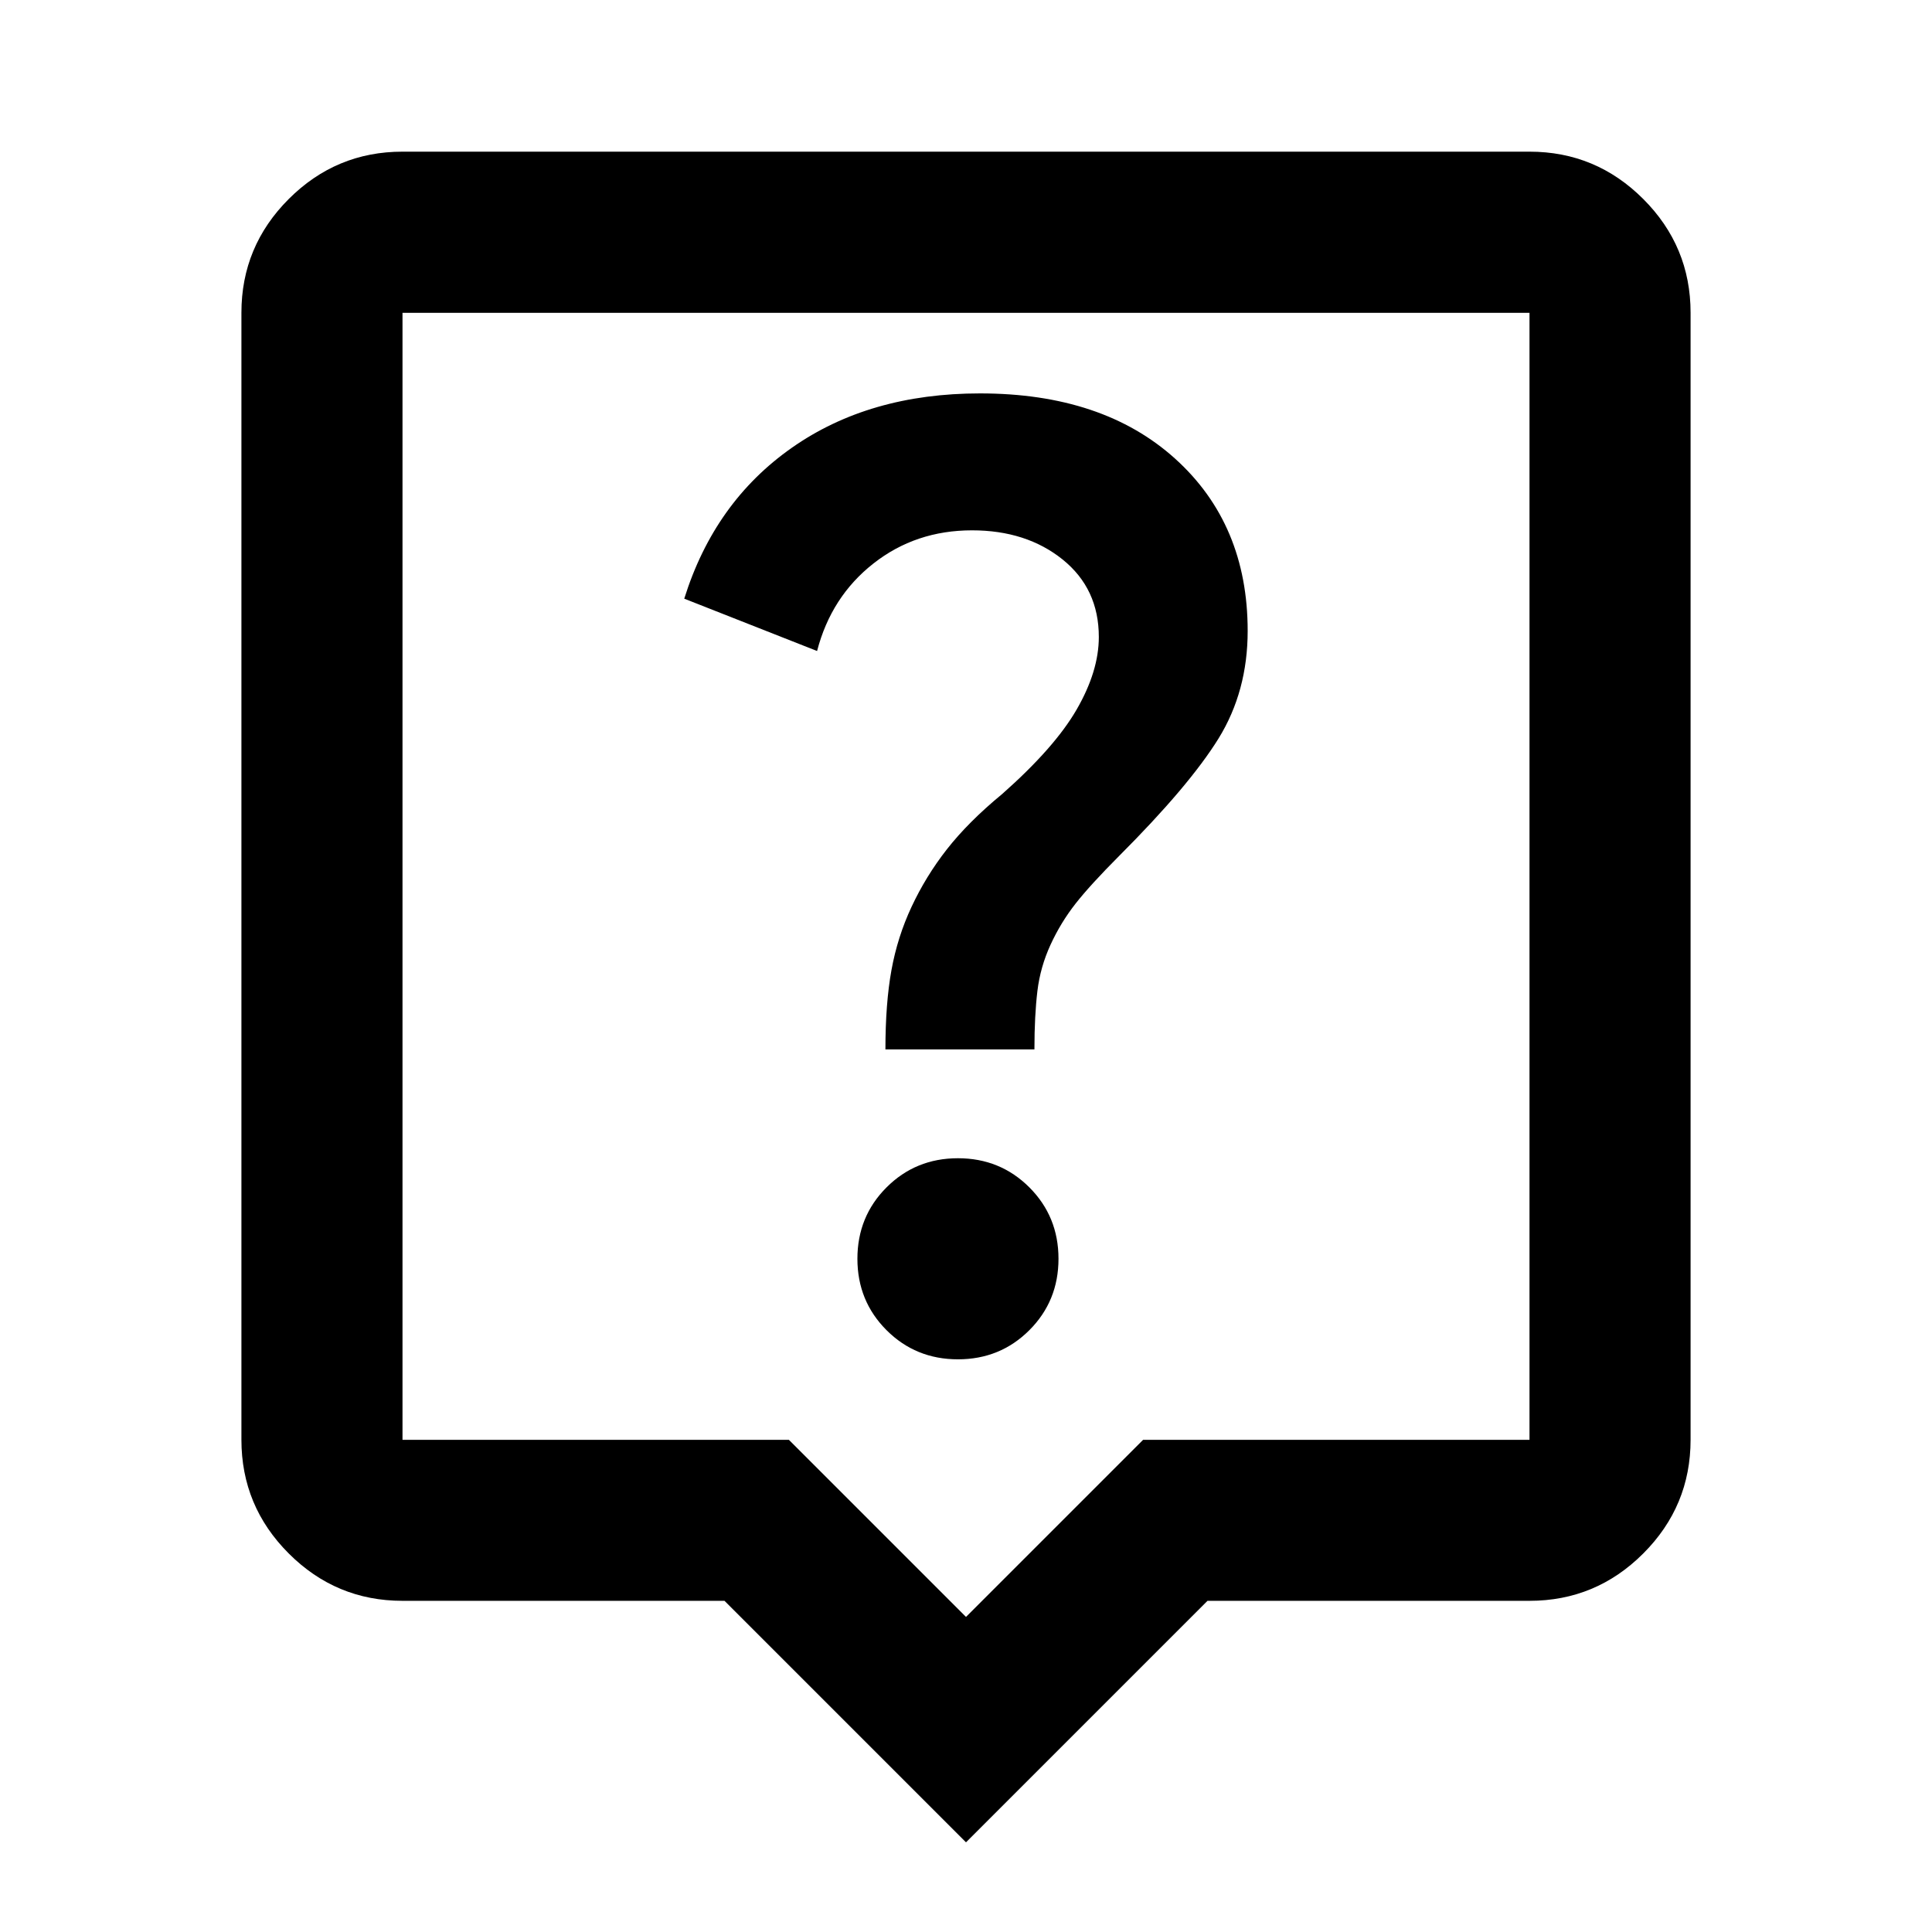
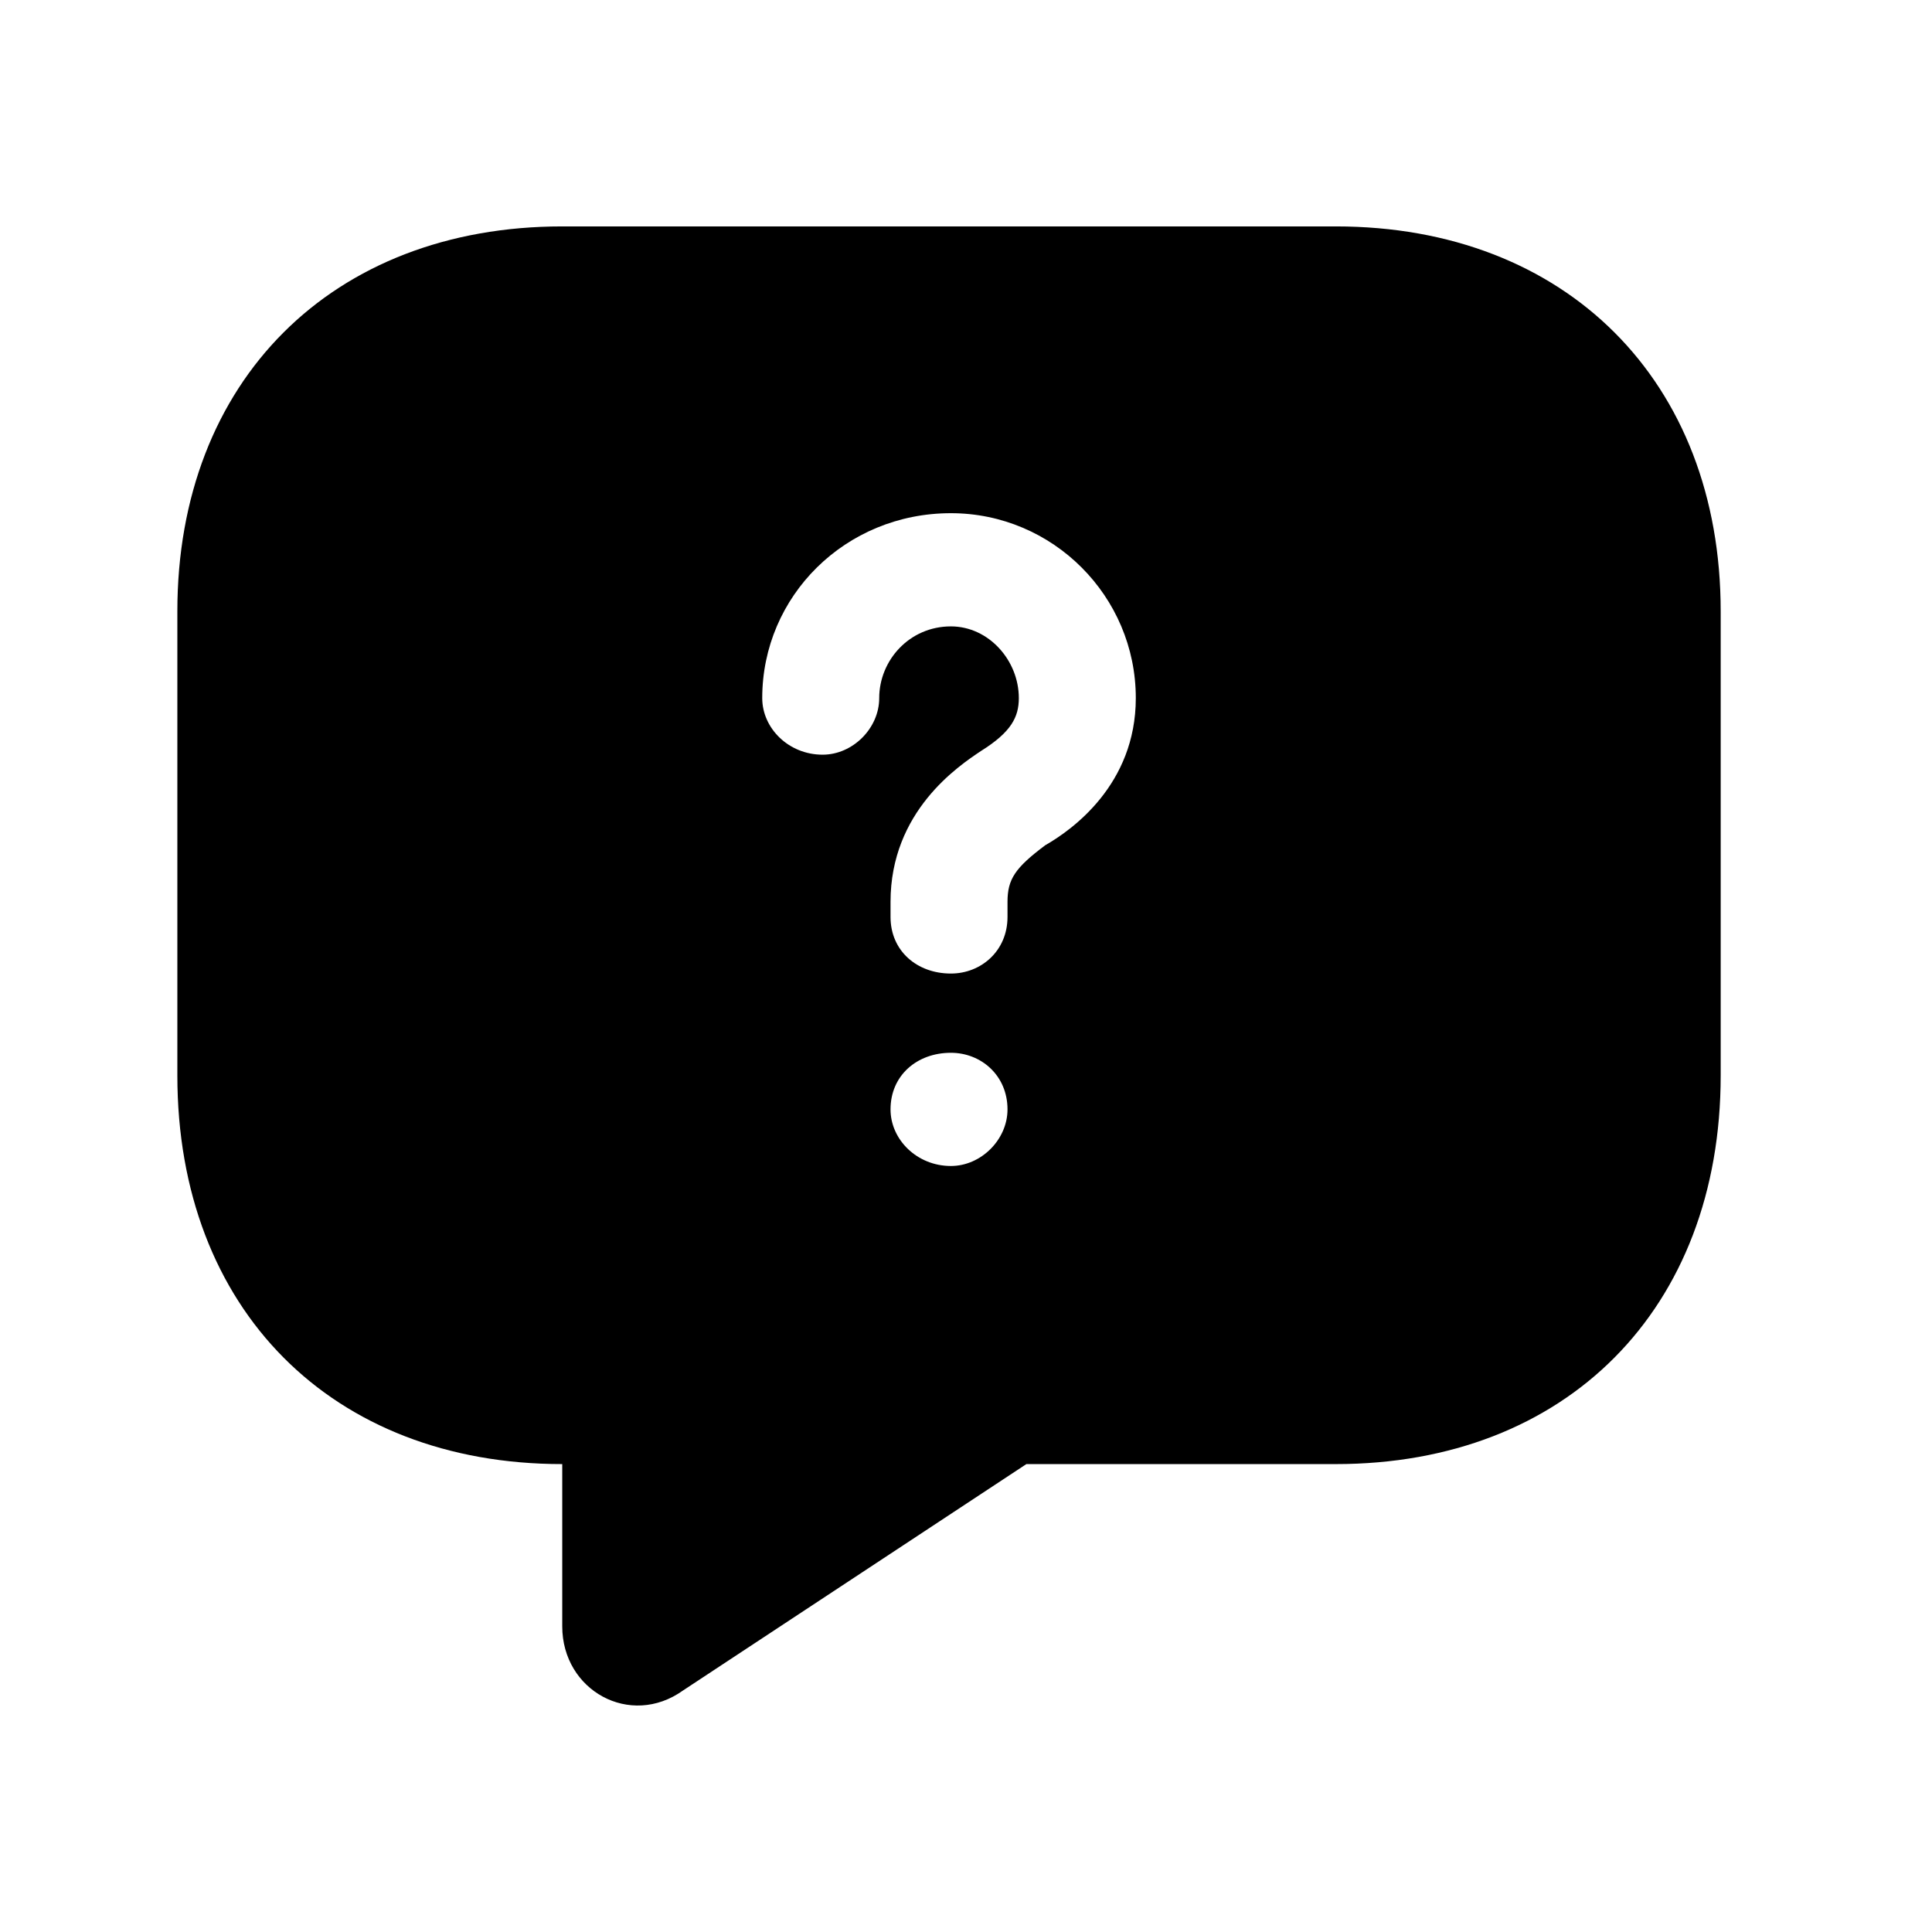
- <svg xmlns="http://www.w3.org/2000/svg" viewBox="0 0 24 24">
-   <path d="m11.9 16.886c.35 0 .646-.121.887-.362s.362-.537.362-.887-.121-.646-.362-.887-.537-.362-.887-.362-.646.121-.887.362-.362.537-.362.887.121.646.362.887.537.362.887.362zm-.9-3.85h1.85c0-.283.013-.525.037-.725s.079-.392.163-.575.188-.354.312-.512.304-.354.537-.588c.583-.583.996-1.071 1.238-1.462.242-.392.362-.838.362-1.337 0-.883-.3-1.596-.9-2.138-.6-.542-1.408-.812-2.425-.812-.917 0-1.696.225-2.337.675-.642.45-1.087 1.075-1.337 1.875l1.65.65c.117-.45.35-.812.7-1.087s.758-.412 1.225-.412c.45 0 .825.121 1.125.362.3.242.45.562.45.963 0 .283-.092.583-.275.9-.183.317-.492.667-.925 1.05-.283.233-.512.463-.688.688s-.321.463-.438.713-.2.512-.25.787-.075.604-.075.988zm1 9.85-3-3h-4c-.55 0-1.021-.196-1.413-.588s-.588-.863-.588-1.413v-14c0-.55.196-1.021.588-1.413.392-.392.863-.588 1.413-.588h14c.55 0 1.021.196 1.413.588.392.392.588.863.588 1.413v14c0 .55-.196 1.021-.588 1.413s-.863.588-1.413.588h-4zm-7-5h4.8l2.2 2.2 2.2-2.2h4.8v-14h-14z" />
+ <svg xmlns="http://www.w3.org/2000/svg" viewBox="0 0 512 512">
+   <path d="m354 60l-205 0c-61 0-102 41-102 102l0 123c0 62 41 103 102 103l0 43c0 17 18 27 32 17l91-60 82 0c61 0 102-41 102-103l0-123c0-61-41-102-102-102z m-102 249c-9 0-16-7-16-15 0-9 7-15 16-15 8 0 15 6 15 15 0 8-7 15-15 15z m25-85c-8 6-10 9-10 15l0 4c0 9-7 15-15 15-9 0-16-6-16-15l0-4c0-24 18-36 24-40 8-5 10-9 10-14 0-10-8-19-18-19-11 0-19 9-19 19 0 8-7 15-15 15-9 0-16-7-16-15 0-27 22-49 50-49 27 0 49 22 49 49 0 23-17 35-24 39z" />
</svg>
